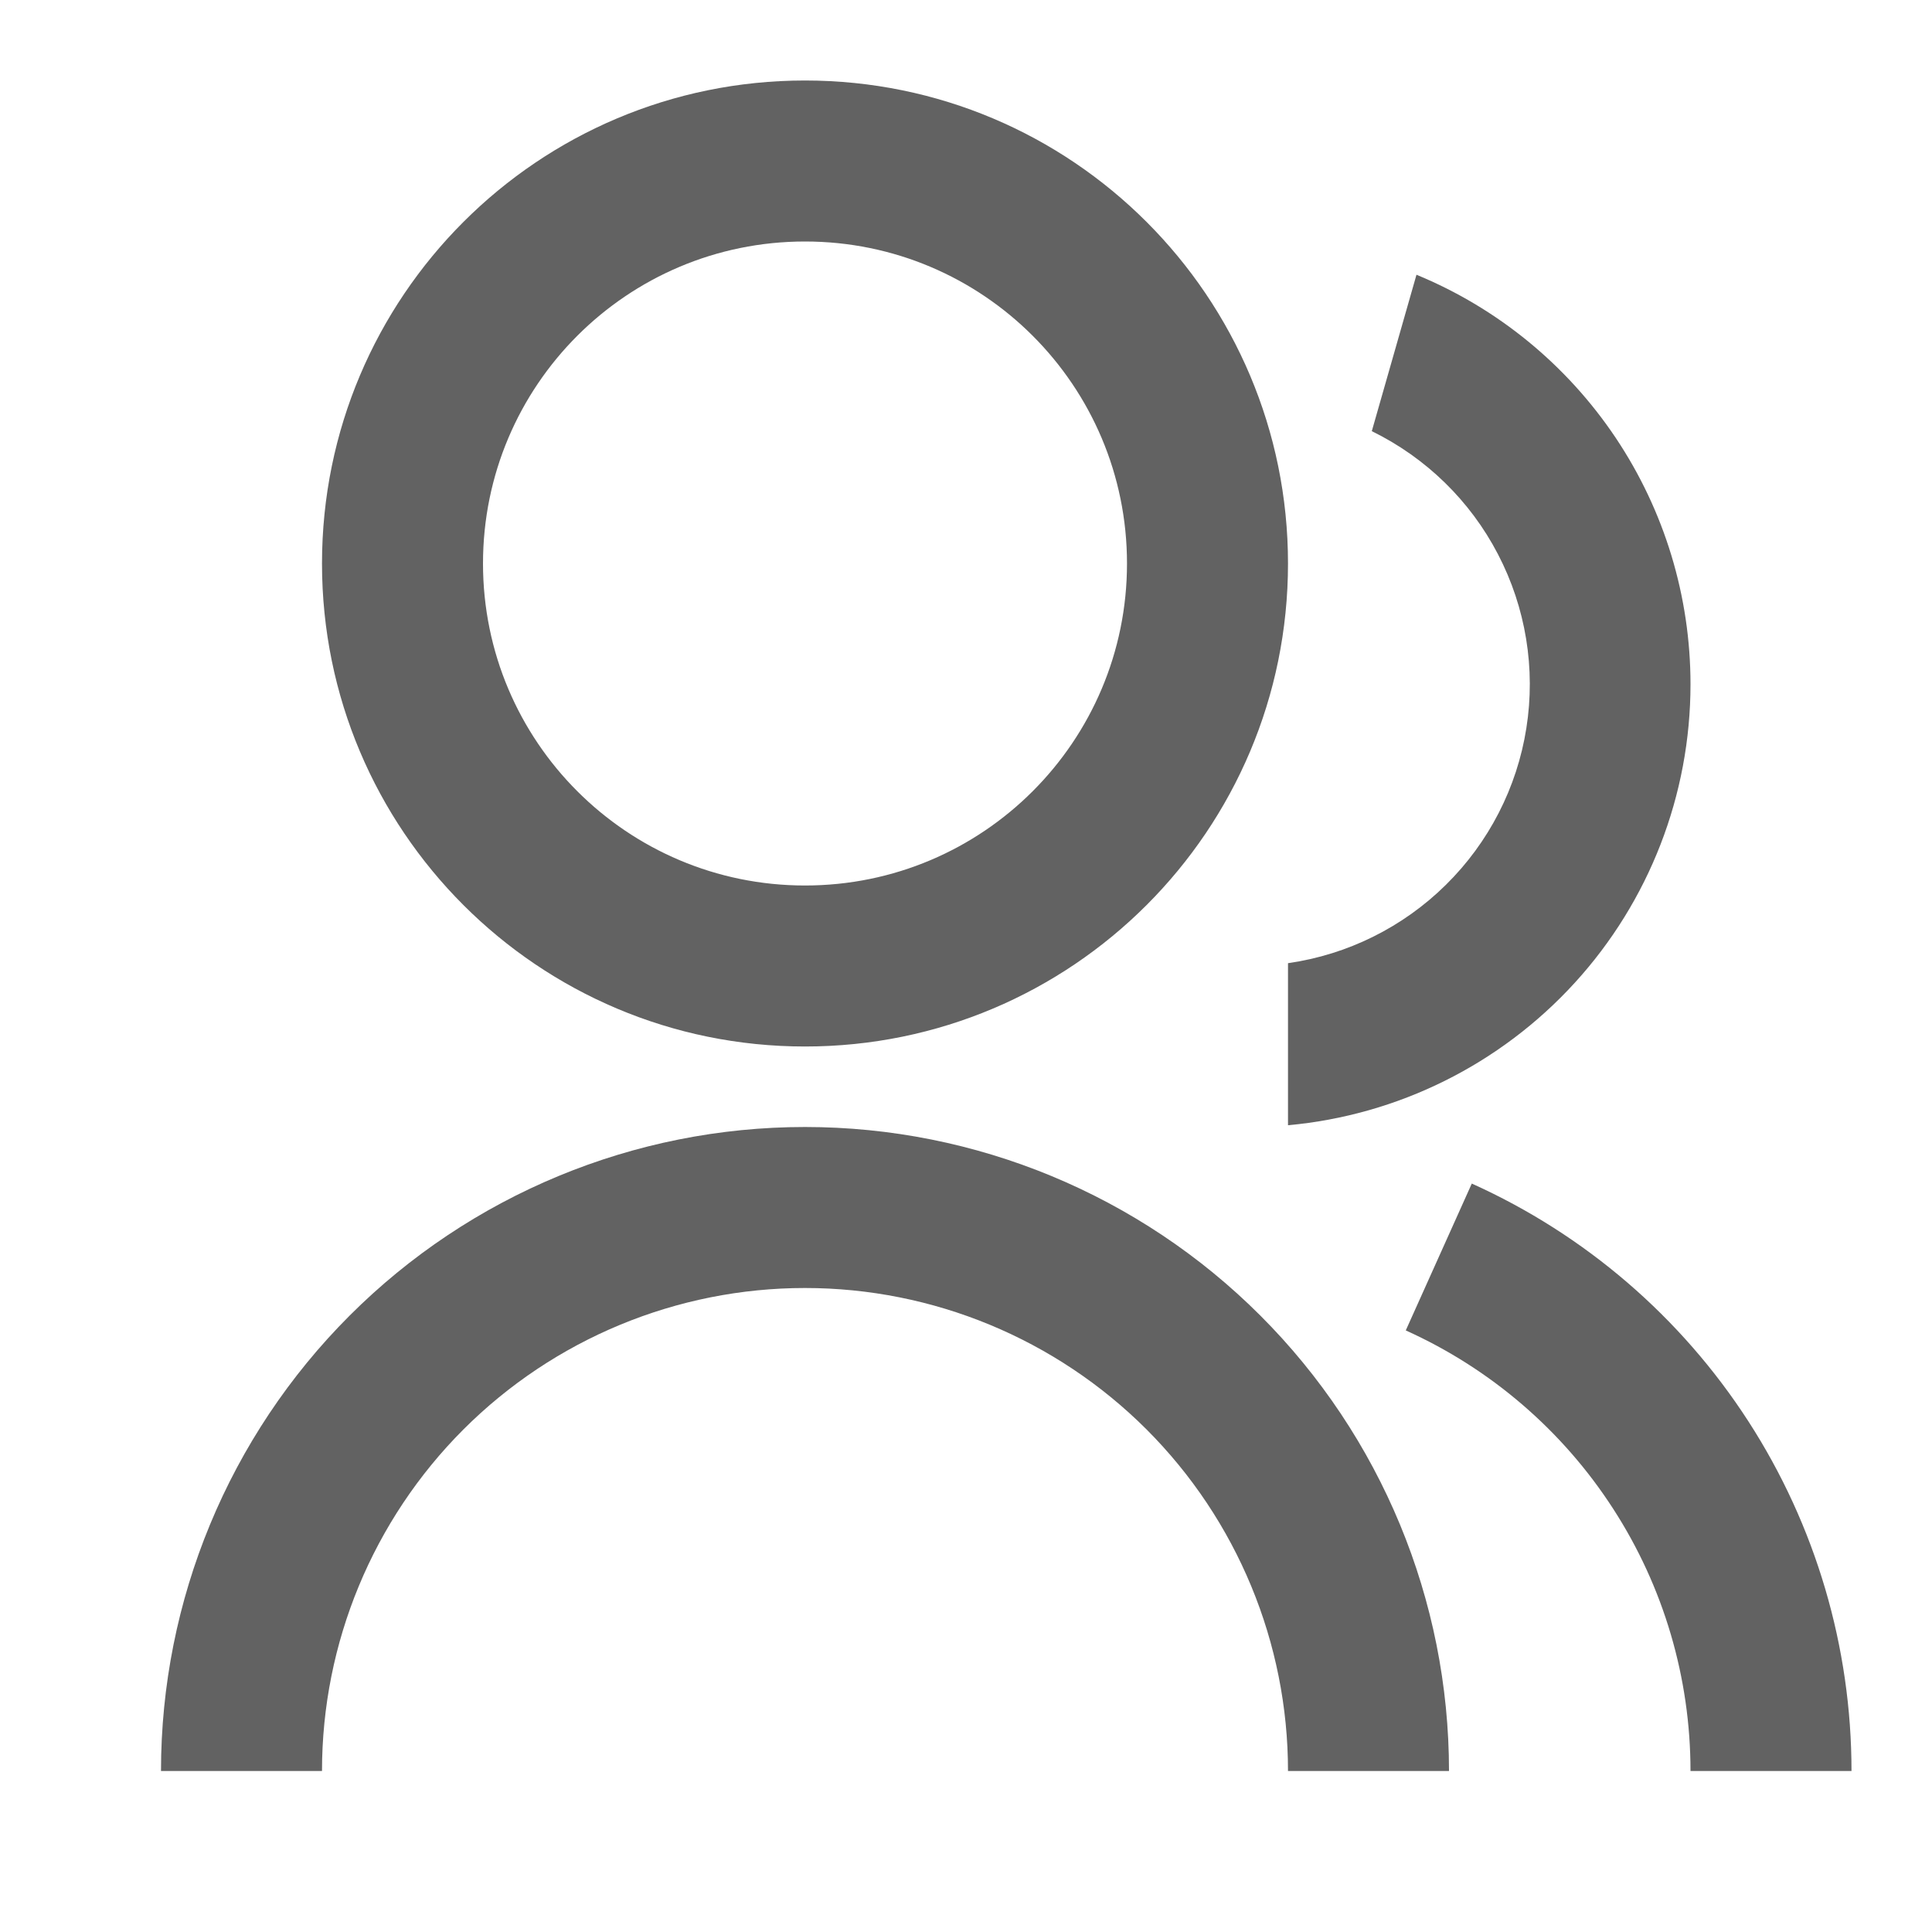
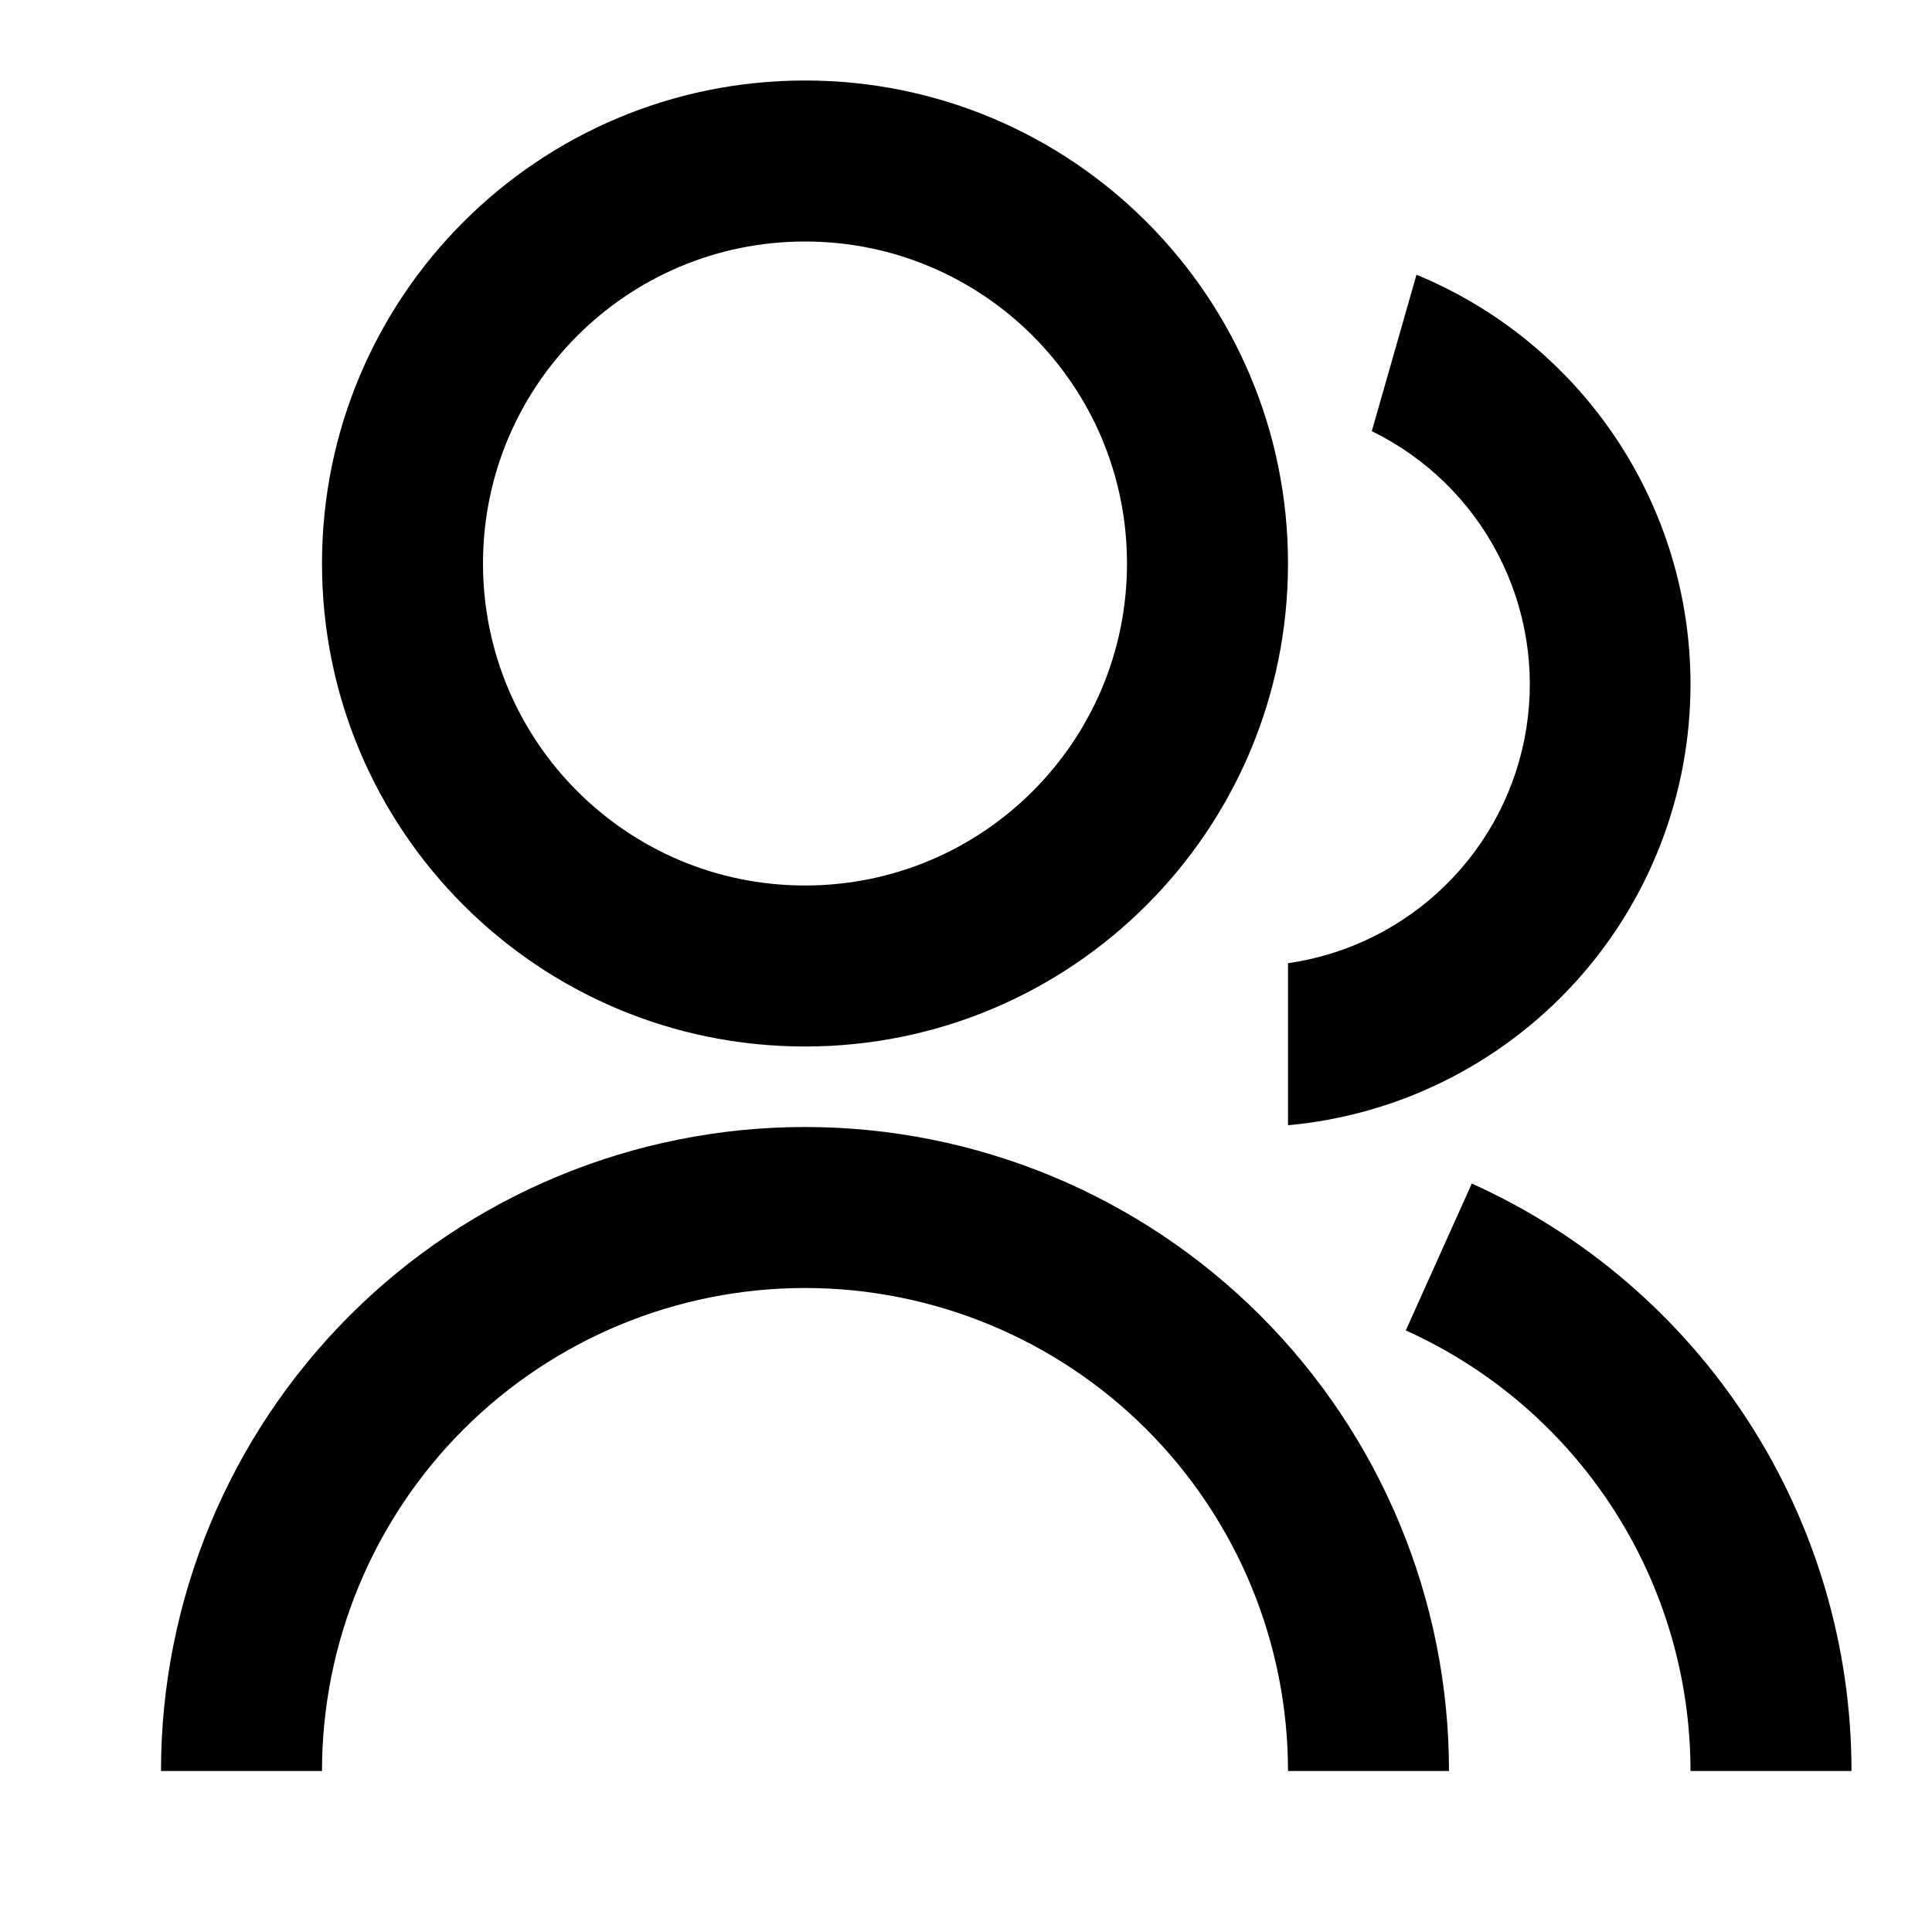
<svg xmlns="http://www.w3.org/2000/svg" viewBox="0 0 24 24">
-   <path d="M2 22C2 19.878 2.843 17.843 4.343 16.343C5.843 14.843 7.878 14 10 14C12.122 14 14.157 14.843 15.657 16.343C17.157 17.843 18 19.878 18 22H16C16 20.409 15.368 18.883 14.243 17.757C13.117 16.632 11.591 16 10 16C8.409 16 6.883 16.632 5.757 17.757C4.632 18.883 4 20.409 4 22H2ZM10 13C6.685 13 4 10.315 4 7C4 3.685 6.685 1 10 1C13.315 1 16 3.685 16 7C16 10.315 13.315 13 10 13ZM10 11C12.21 11 14 9.21 14 7C14 4.79 12.21 3 10 3C7.79 3 6 4.79 6 7C6 9.21 7.79 11 10 11ZM18.284 14.703C19.689 15.336 20.882 16.361 21.719 17.656C22.555 18.95 23 20.459 23 22H21C21 20.844 20.667 19.712 20.039 18.742C19.412 17.771 18.517 17.002 17.463 16.527L18.283 14.703H18.284ZM17.596 3.413C18.604 3.828 19.465 4.534 20.071 5.439C20.677 6.345 21 7.41 21 8.5C21 9.872 20.488 11.195 19.562 12.209C18.637 13.222 17.367 13.854 16 13.978V11.965C16.741 11.859 17.428 11.518 17.961 10.992C18.494 10.467 18.845 9.784 18.961 9.045C19.078 8.306 18.954 7.548 18.608 6.884C18.263 6.22 17.713 5.685 17.041 5.356L17.596 3.413Z" fill="#626262" />
+   <path d="M2 22C2 19.878 2.843 17.843 4.343 16.343C5.843 14.843 7.878 14 10 14C12.122 14 14.157 14.843 15.657 16.343C17.157 17.843 18 19.878 18 22H16C16 20.409 15.368 18.883 14.243 17.757C13.117 16.632 11.591 16 10 16C8.409 16 6.883 16.632 5.757 17.757C4.632 18.883 4 20.409 4 22H2ZM10 13C6.685 13 4 10.315 4 7C4 3.685 6.685 1 10 1C13.315 1 16 3.685 16 7C16 10.315 13.315 13 10 13ZM10 11C12.21 11 14 9.21 14 7C14 4.79 12.21 3 10 3C7.79 3 6 4.79 6 7C6 9.21 7.79 11 10 11ZM18.284 14.703C19.689 15.336 20.882 16.361 21.719 17.656C22.555 18.95 23 20.459 23 22H21C21 20.844 20.667 19.712 20.039 18.742C19.412 17.771 18.517 17.002 17.463 16.527L18.283 14.703H18.284ZM17.596 3.413C18.604 3.828 19.465 4.534 20.071 5.439C20.677 6.345 21 7.41 21 8.5C21 9.872 20.488 11.195 19.562 12.209C18.637 13.222 17.367 13.854 16 13.978V11.965C16.741 11.859 17.428 11.518 17.961 10.992C18.494 10.467 18.845 9.784 18.961 9.045C19.078 8.306 18.954 7.548 18.608 6.884C18.263 6.22 17.713 5.685 17.041 5.356L17.596 3.413Z" />
</svg>
